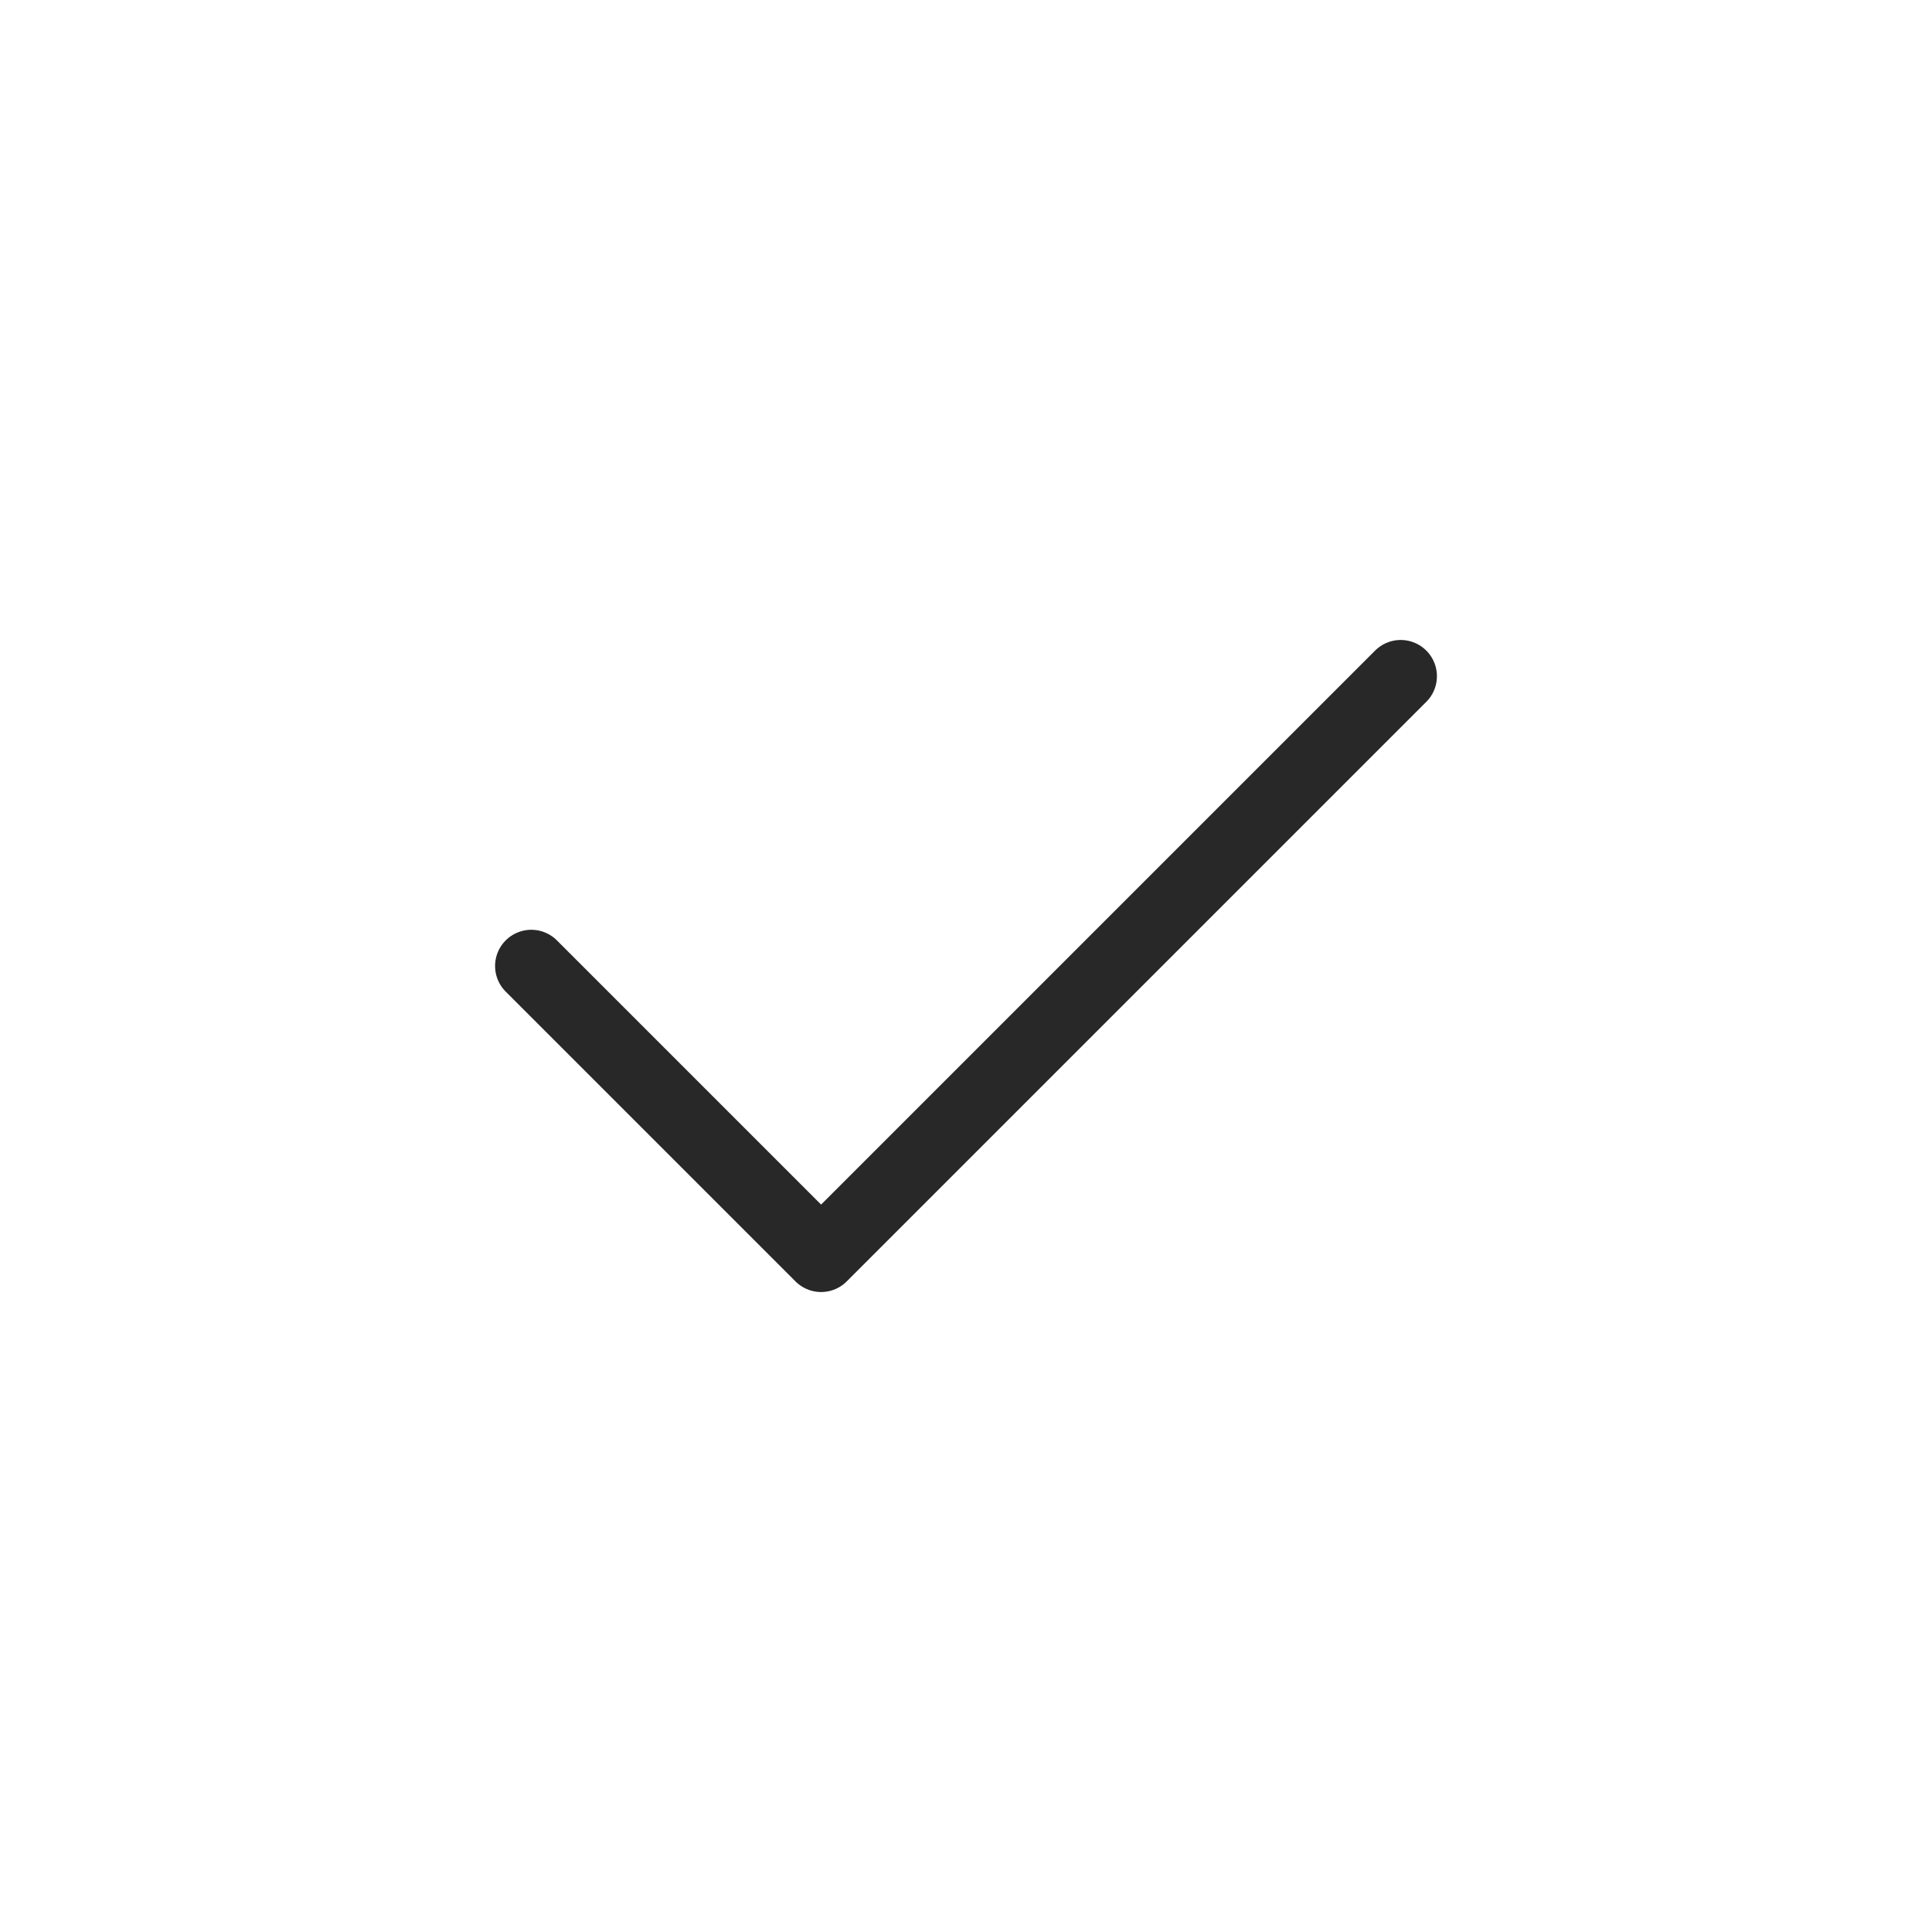
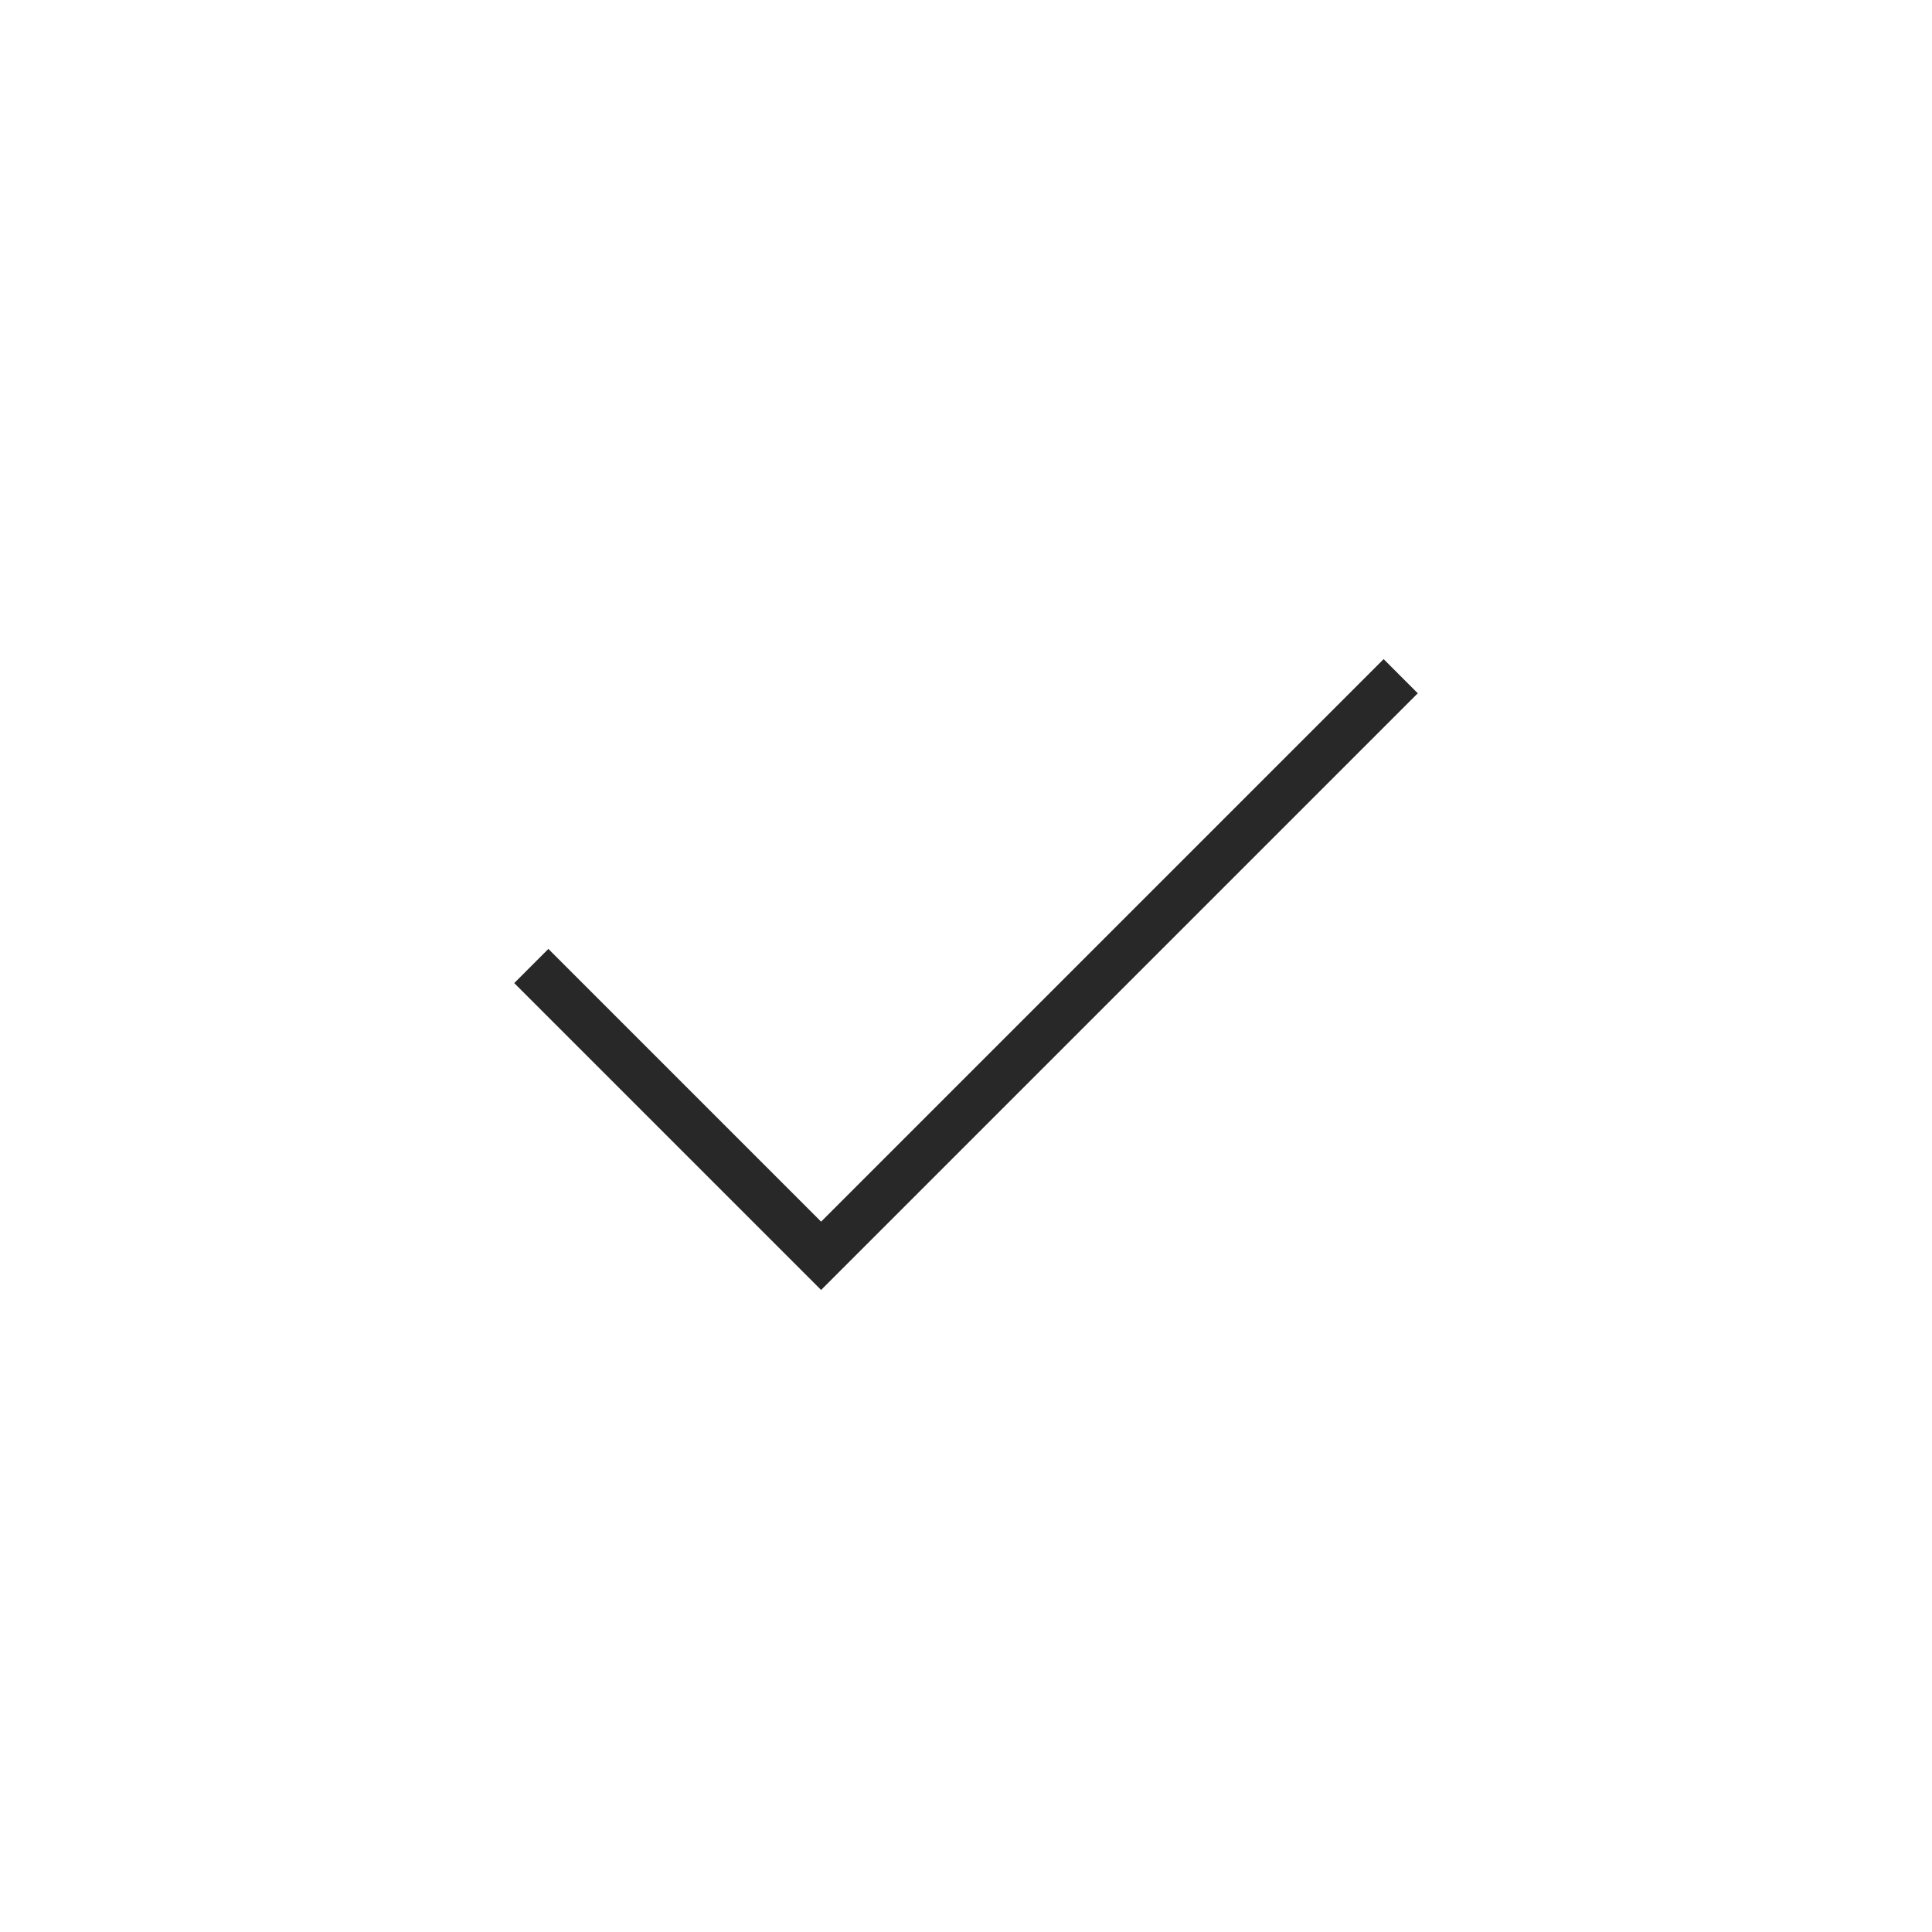
<svg xmlns="http://www.w3.org/2000/svg" width="40" height="40" viewBox="0 0 40 40" fill="none">
-   <path d="M11 20L17 26L29 14" stroke="#282828" stroke-width="1.5" stroke-linecap="round" stroke-linejoin="round" />
+   <path d="M11 20L17 26L29 14" stroke="#282828" strokeWidth="1.5" strokeLinecap="round" strokeLinejoin="round" />
</svg>
